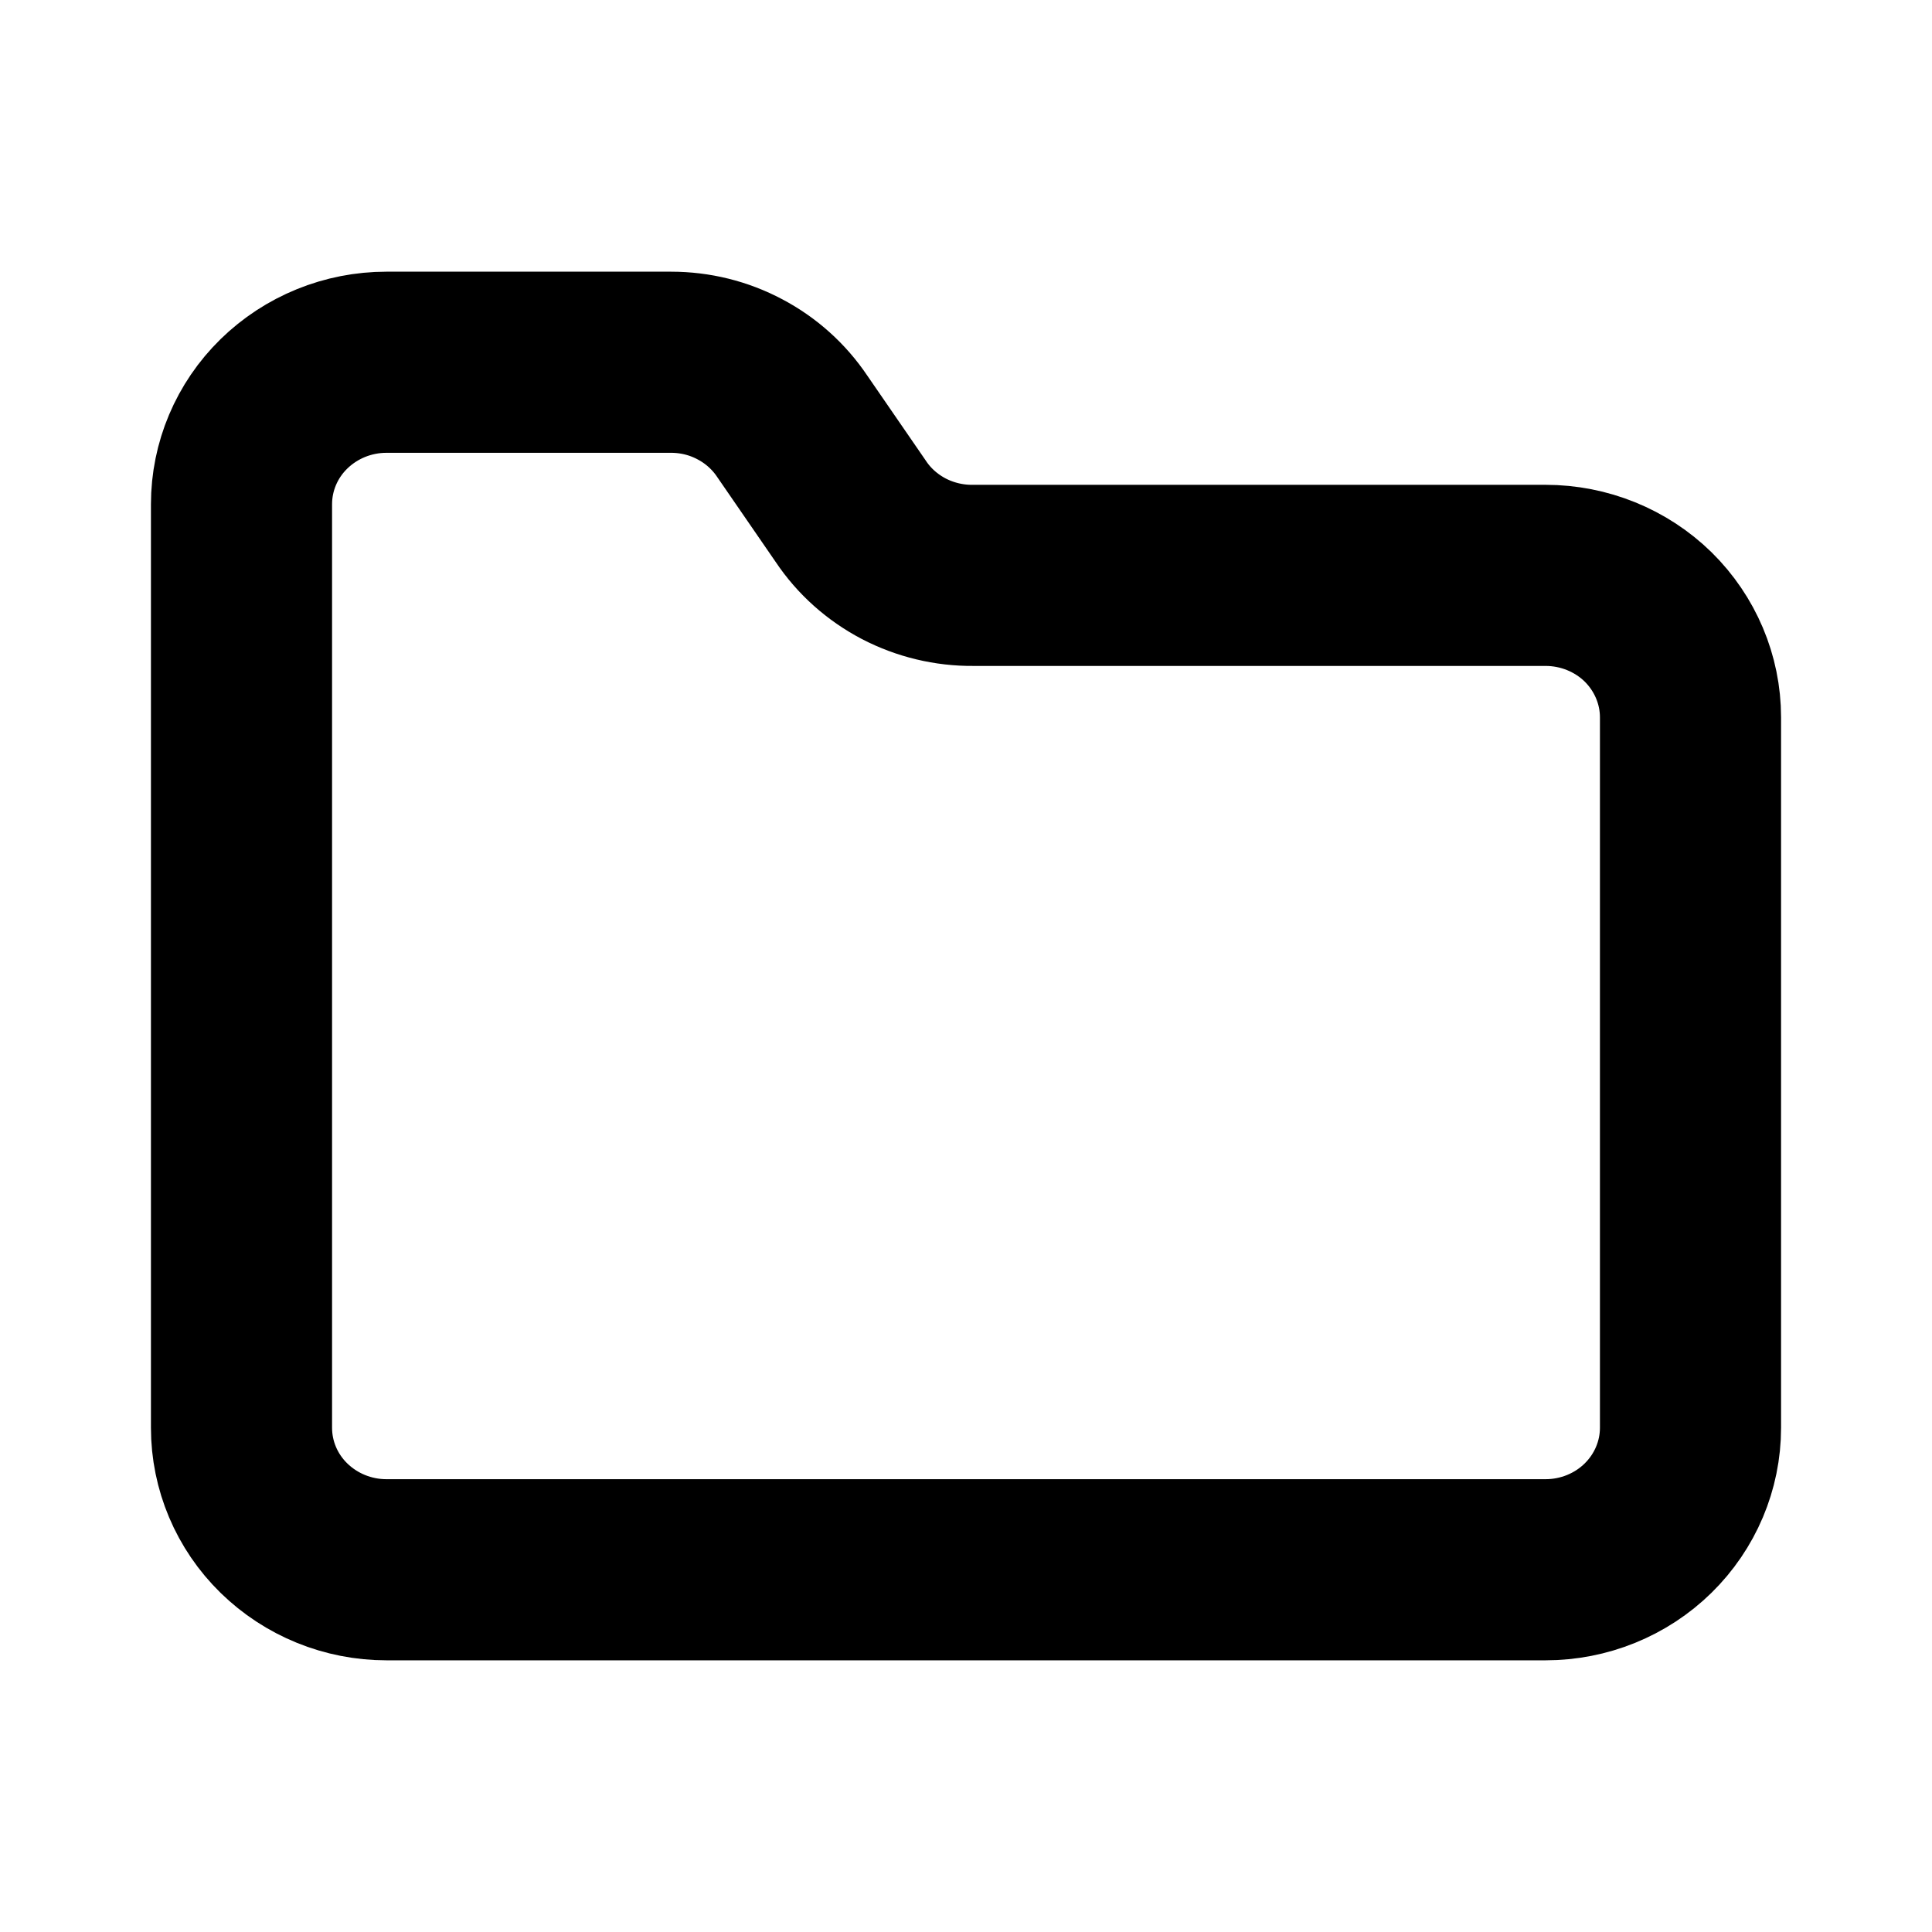
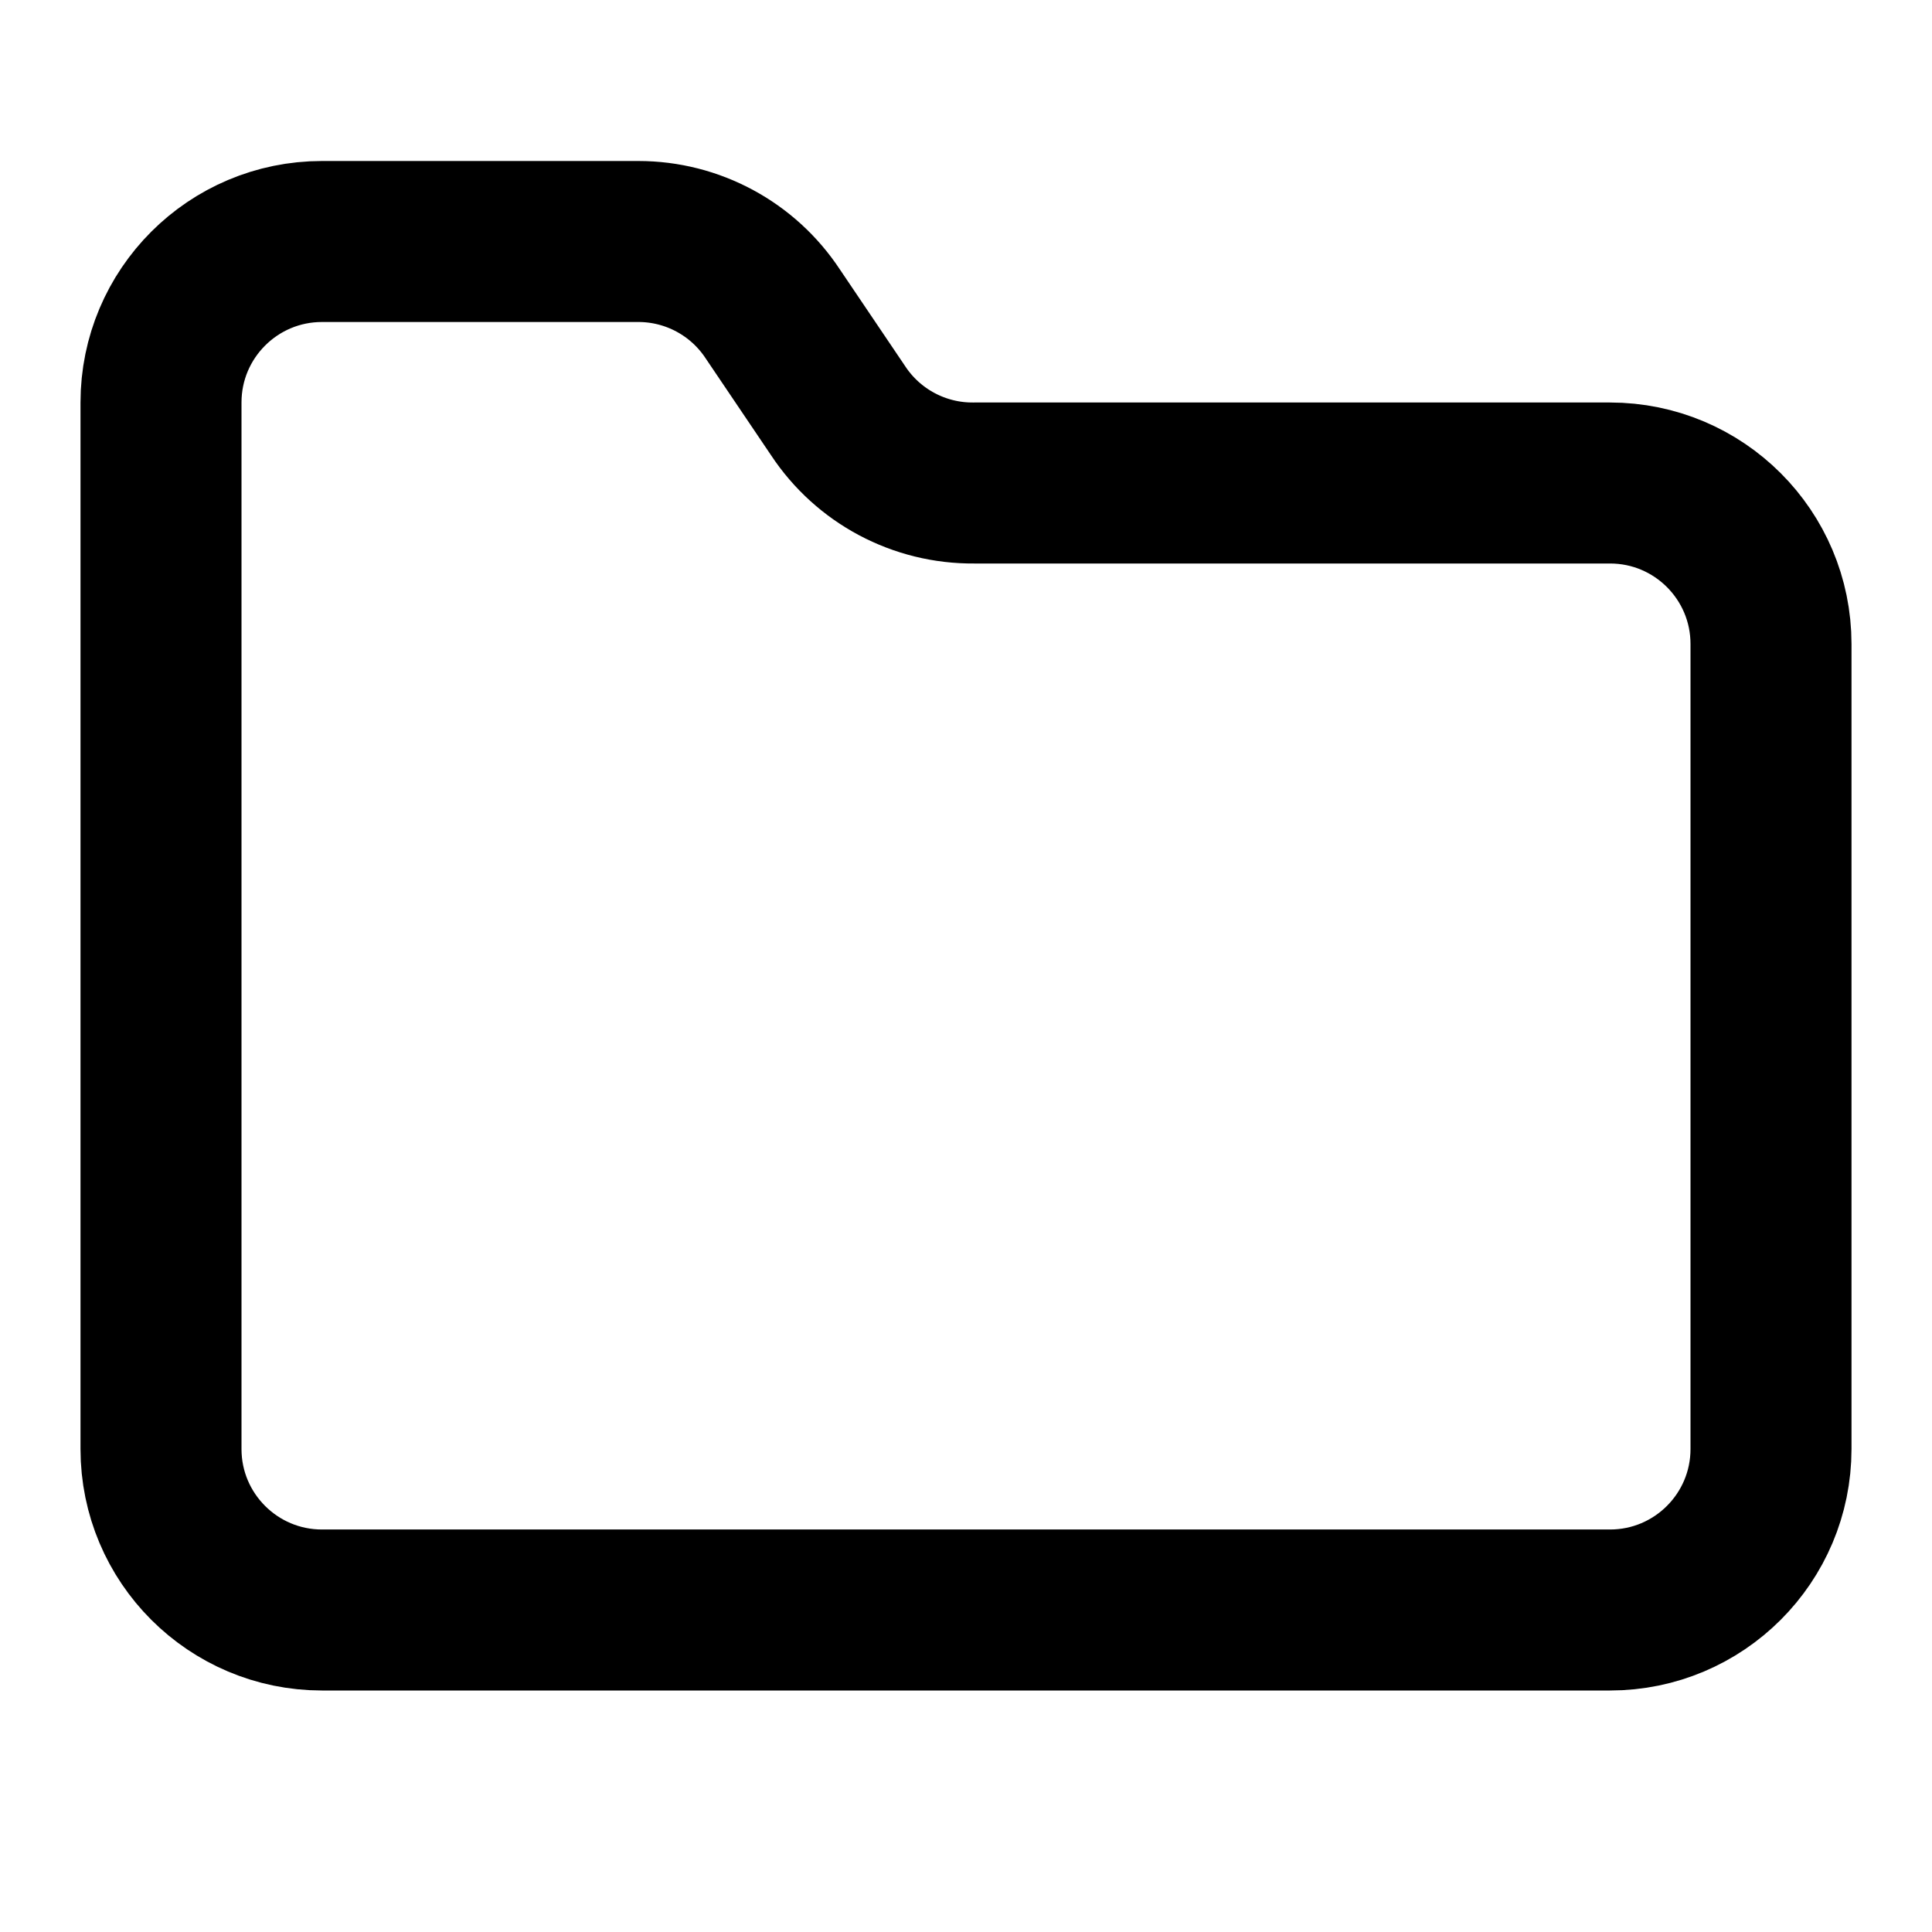
- <svg xmlns="http://www.w3.org/2000/svg" width="16" height="16" viewBox="0 0 16 16" fill="none">
-   <path d="M12.8 13C13.118 13 13.424 12.876 13.649 12.655C13.873 12.435 14 12.136 14 11.824V5.941C14 5.629 13.873 5.33 13.649 5.109C13.424 4.889 13.118 4.765 12.8 4.765H8.06C7.859 4.767 7.661 4.719 7.484 4.627C7.307 4.534 7.156 4.4 7.046 4.235L6.56 3.529C6.451 3.367 6.302 3.233 6.127 3.141C5.952 3.048 5.757 3 5.558 3H3.2C2.882 3 2.577 3.124 2.351 3.345C2.126 3.565 2 3.864 2 4.176V11.824C2 12.136 2.126 12.435 2.351 12.655C2.577 12.876 2.882 13 3.2 13H12.8Z" stroke="currentColor" stroke-width="1.5" stroke-linecap="round" stroke-linejoin="round" />
+ <svg xmlns="http://www.w3.org/2000/svg" width="24" height="24" viewBox="0 0 24 24" fill="none" stroke="currentColor" stroke-width="2" stroke-linecap="round" stroke-linejoin="round">
+   <path d="M20 20a2 2 0 0 0 2-2V8a2 2 0 0 0-2-2h-7.9a2 2 0 0 1-1.69-.9L9.6 3.9A2 2 0 0 0 7.93 3H4a2 2 0 0 0-2 2v13a2 2 0 0 0 2 2Z" />
</svg>
